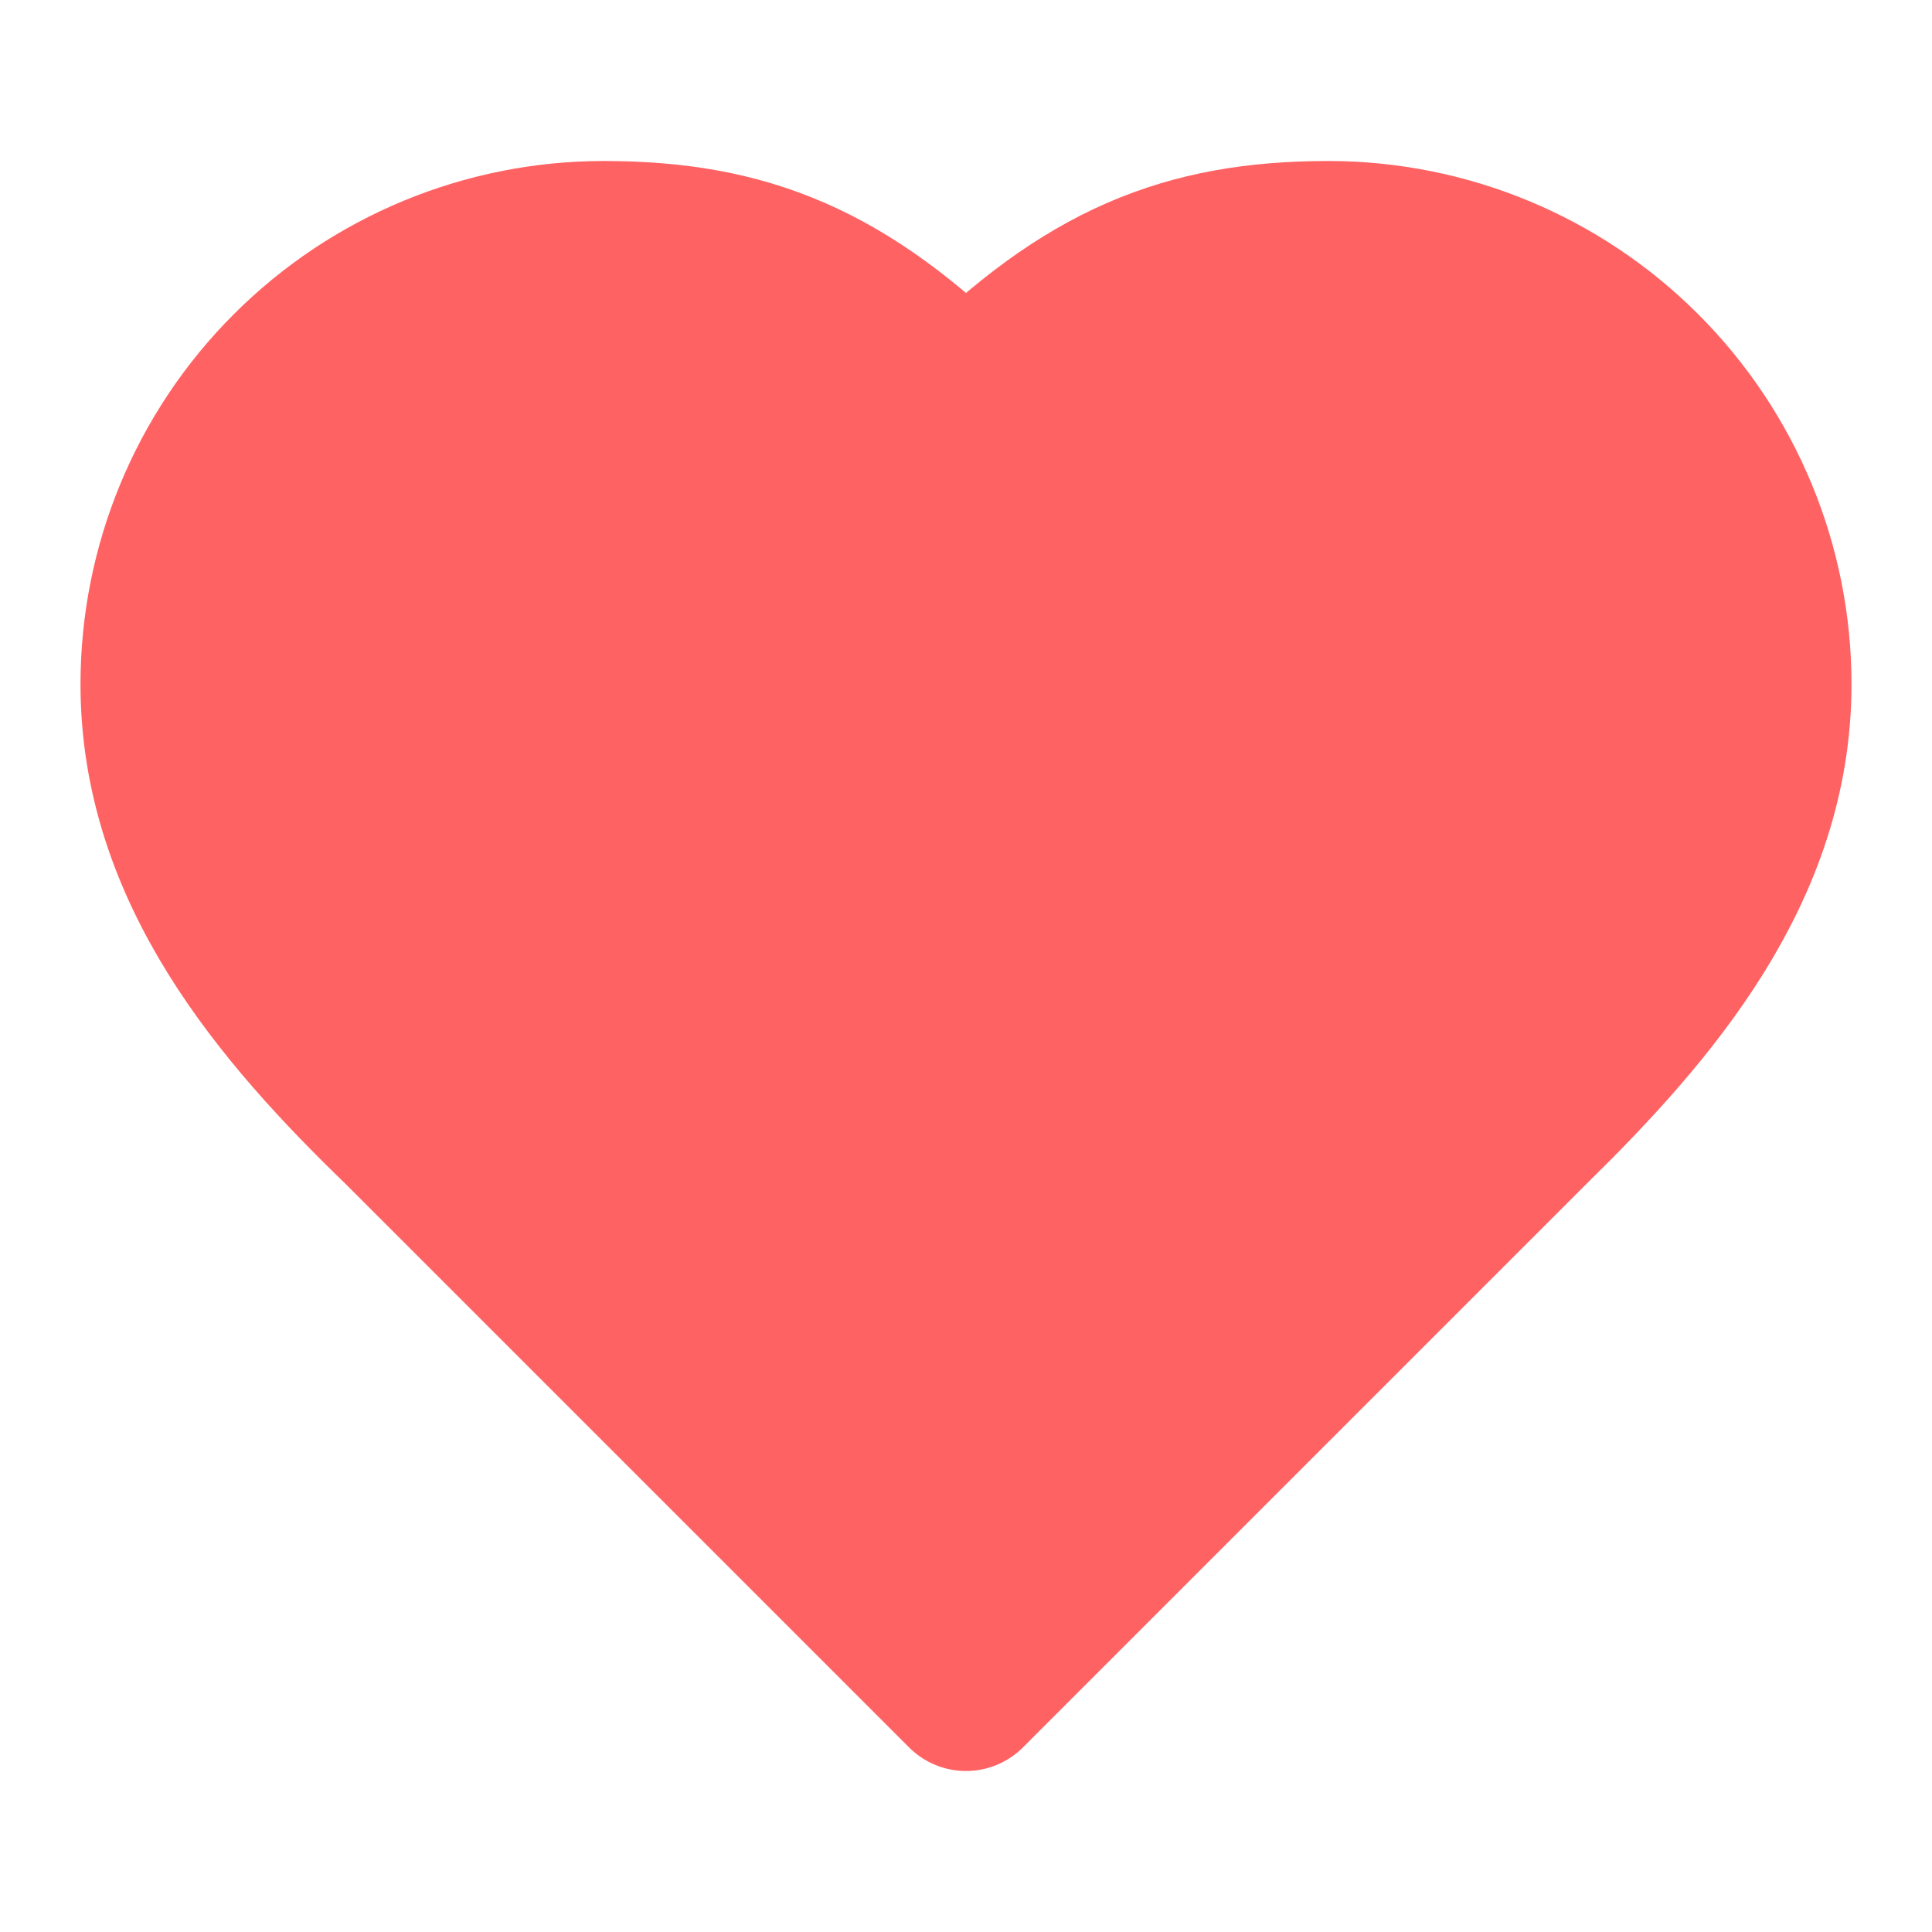
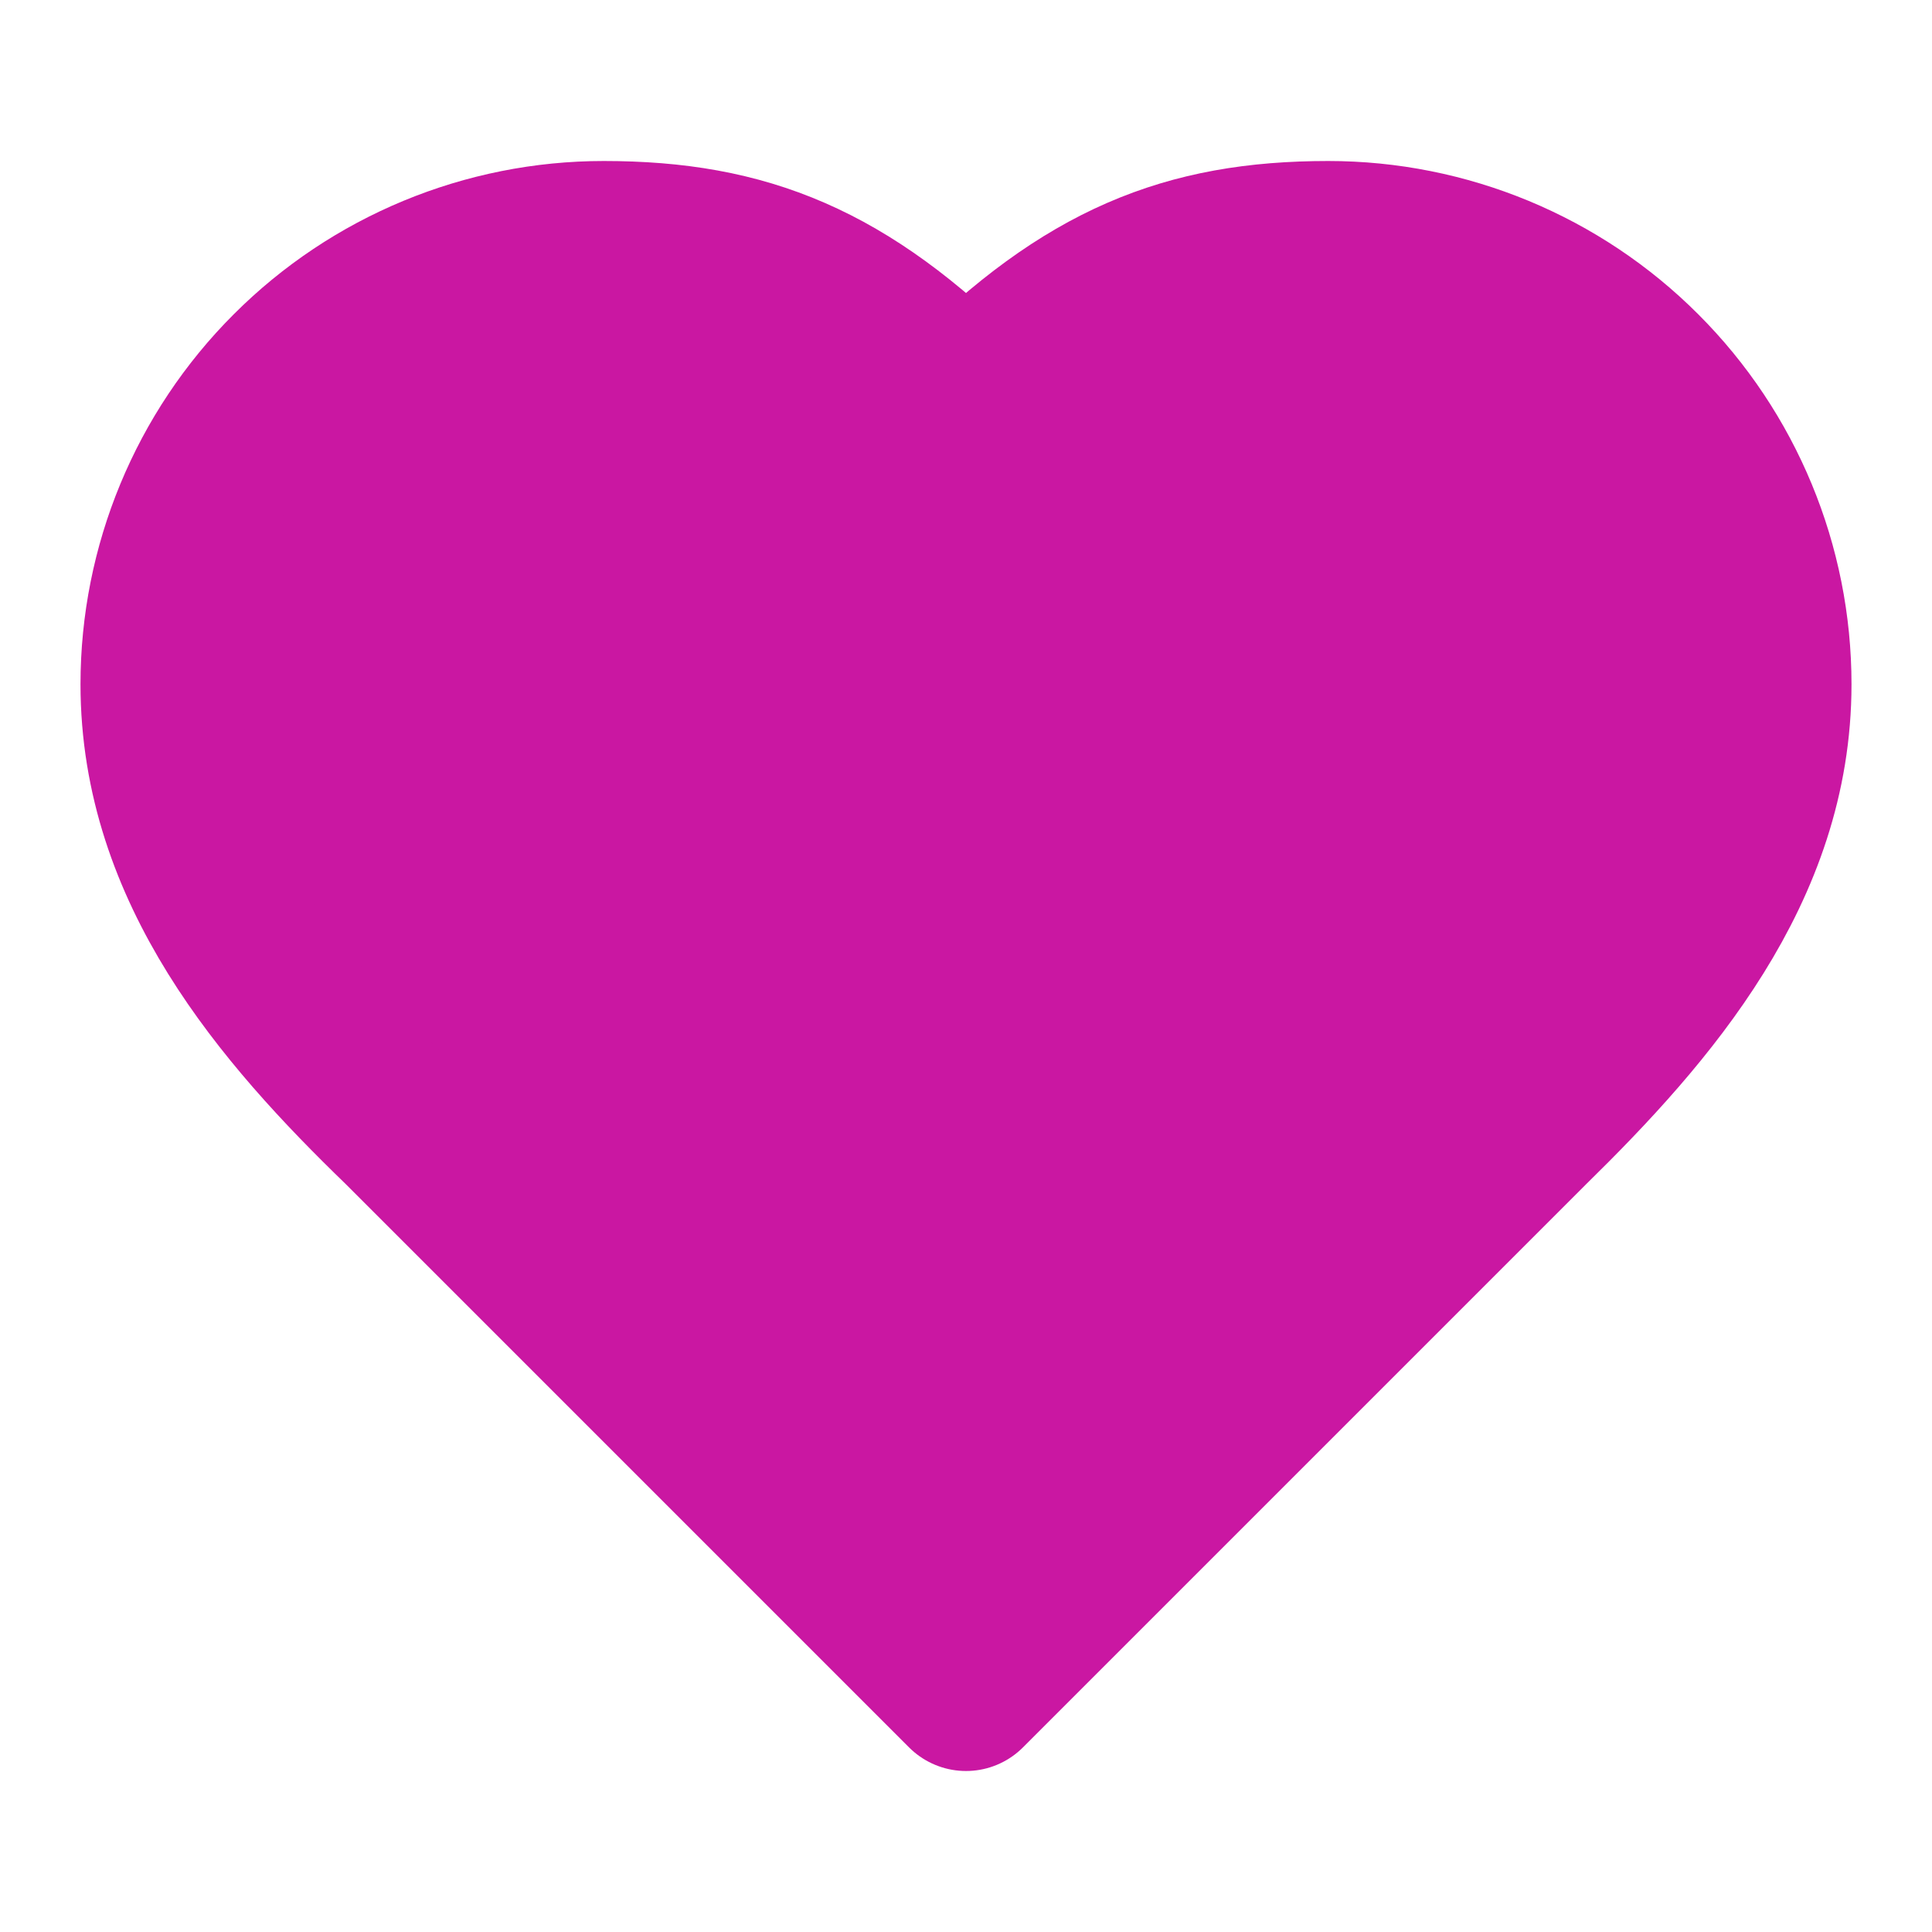
<svg xmlns="http://www.w3.org/2000/svg" width="24" height="24" viewBox="0 0 24 24" fill="none">
-   <path d="M19 14C20.49 12.54 22 10.79 22 8.5C22 7.041 21.421 5.642 20.389 4.611C19.358 3.579 17.959 3 16.5 3C14.74 3 13.5 3.5 12 5C10.5 3.5 9.26 3 7.5 3C6.041 3 4.642 3.579 3.611 4.611C2.579 5.642 2 7.041 2 8.5C2 10.8 3.5 12.55 5 14L12 21L19 14Z" fill="#FF6262" stroke="#FF6262" stroke-width="2" stroke-linecap="round" stroke-linejoin="round" />
+   <path d="M19 14C20.49 12.54 22 10.79 22 8.5C22 7.041 21.421 5.642 20.389 4.611C19.358 3.579 17.959 3 16.5 3C14.74 3 13.5 3.5 12 5C10.5 3.5 9.26 3 7.5 3C6.041 3 4.642 3.579 3.611 4.611C2.579 5.642 2 7.041 2 8.5C2 10.8 3.5 12.55 5 14L12 21L19 14Z" fill="#CA17A2" stroke="#CA17A2" stroke-width="2" stroke-linecap="round" stroke-linejoin="round" />
</svg>
